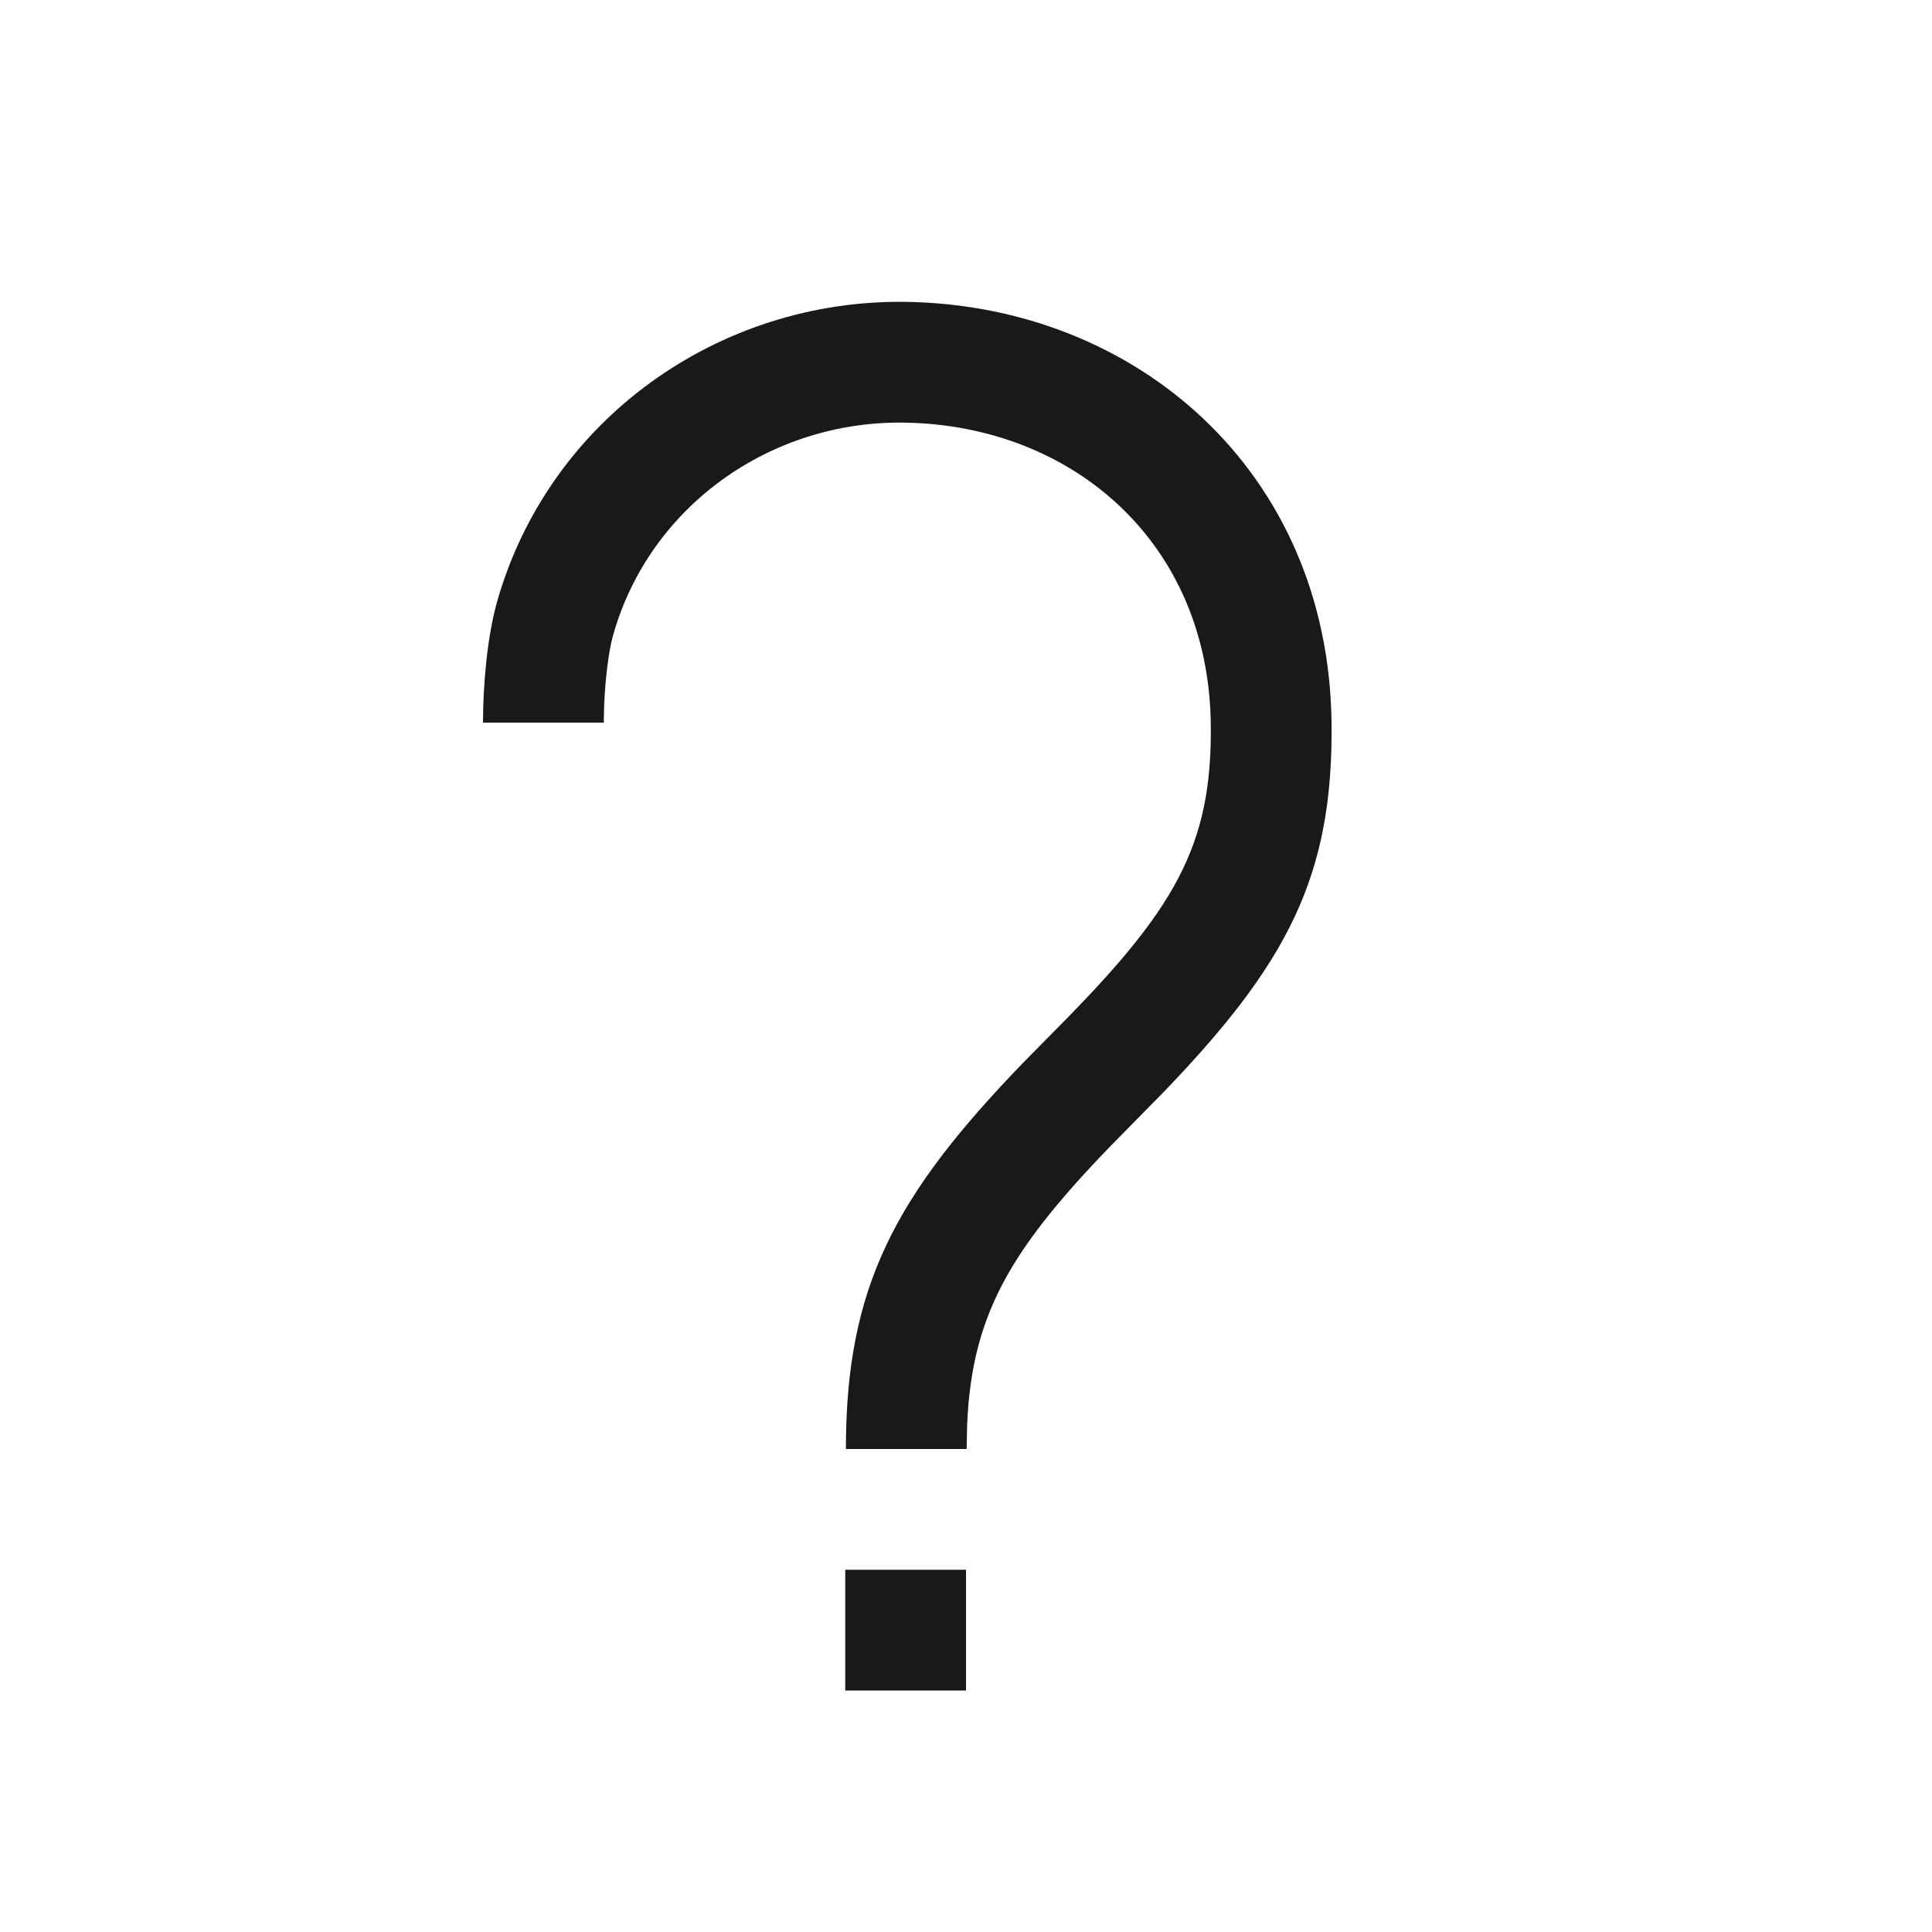
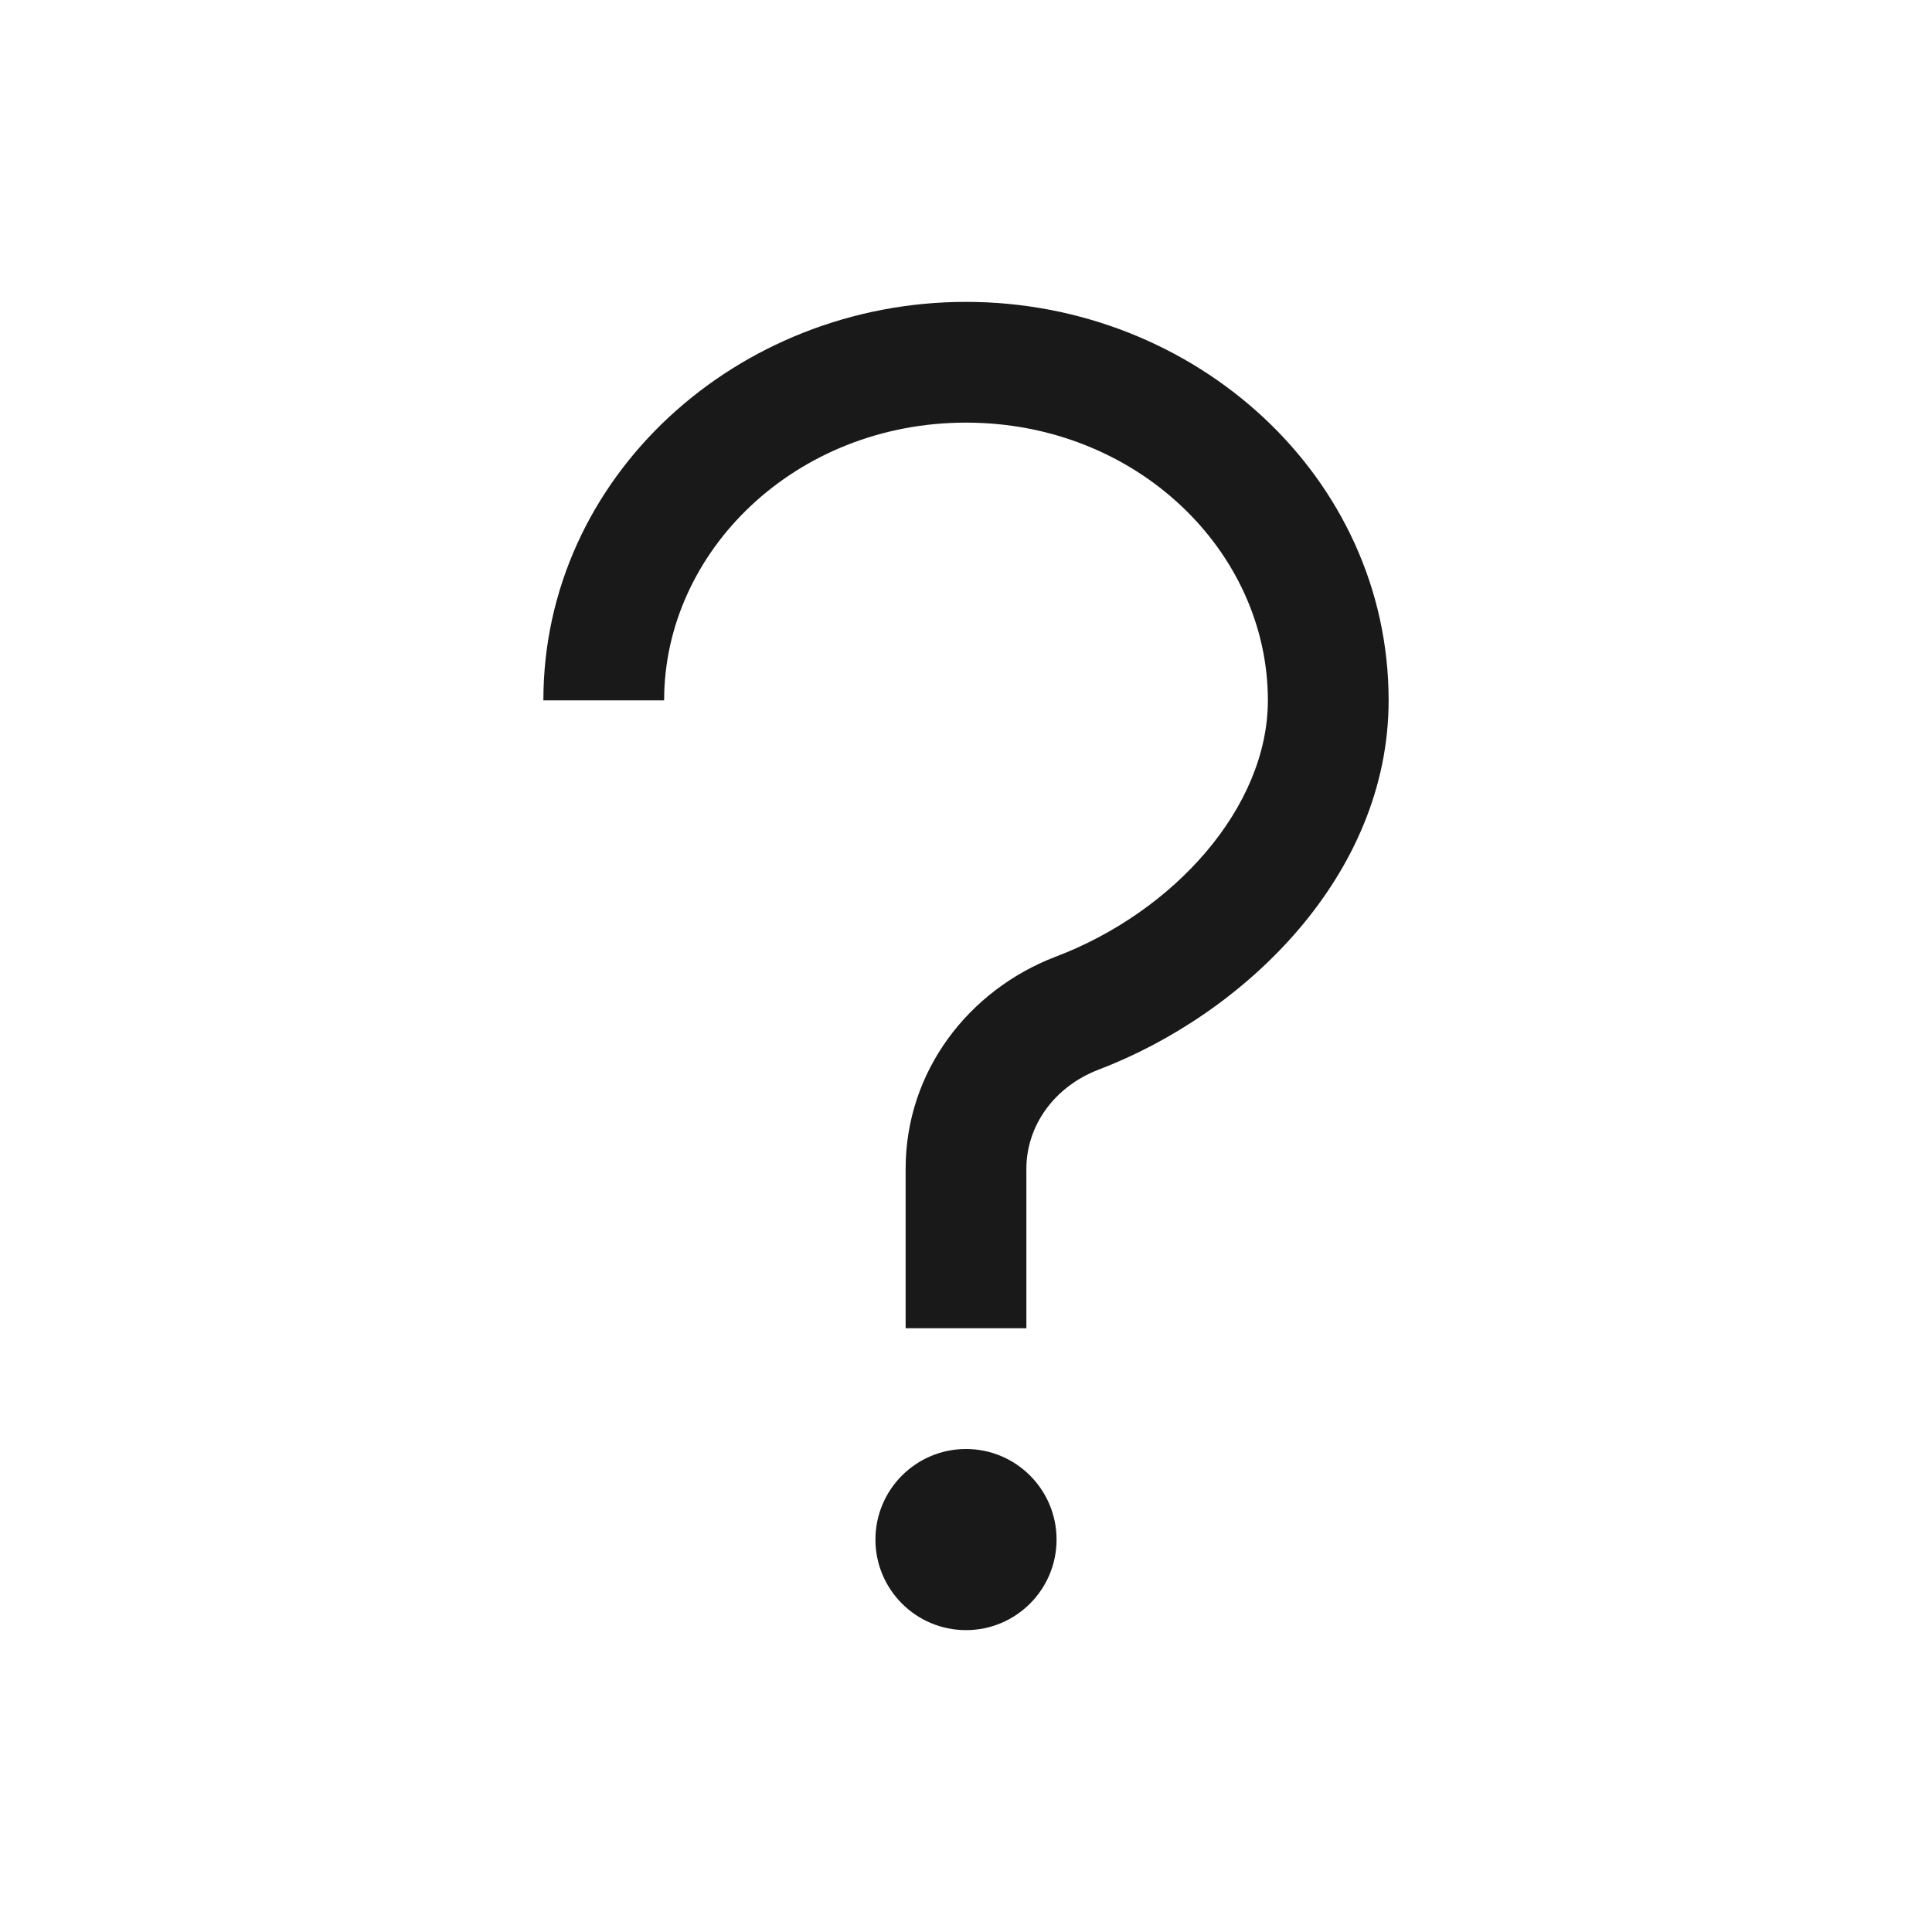
- <svg xmlns="http://www.w3.org/2000/svg" viewBox="0 0 1024 1024" version="1.1">
-   <path fill-opacity=".9" fill-rule="evenodd" d="M512 832L512 896 448 896 448 832 512 832ZM480.521 160.004C602.03 161.983 703.914 249.519 705.731 382.59 706.848 464.404 682.252 510.794 616.552 579.022L599.723 596.124C537.68 658.413 515.169 693.68 512.598 755.307L512.344 768 448.344 768C448.344 682.173 474.205 633.859 541.981 563.598L558.403 546.92C622.657 482.408 642.629 448.739 641.737 383.464 640.425 287.35 568.37 225.443 479.479 223.996 408.553 222.841 344.352 268.162 324.98 336.574 322.518 345.27 320.808 360.108 320.222 373.435L320 383.027 256 383.027C256 362.518 258.386 336.85 263.401 319.138 290.861 222.163 381.205 158.387 480.521 160.004Z" />
+ <svg xmlns="http://www.w3.org/2000/svg" width="16" height="16" viewBox="0 0 16 16" fill="none">
+   <path d="M8 2.5C6.103 2.5 4.5 3.948 4.5 5.8H5.5C5.5 4.564 6.589 3.5 8 3.5C9.411 3.5 10.5 4.564 10.5 5.8C10.5 6.684 9.725 7.551 8.74 7.924L8.737 7.925C8.024 8.2 7.5 8.869 7.5 9.68V11H8.5V9.68C8.5 9.324 8.729 9.001 9.096 8.859C10.304 8.4 11.5 7.251 11.5 5.8C11.5 3.948 9.897 2.5 8 2.5Z" fill="black" fill-opacity="0.9" />
+   <path d="M8 12C7.586 12 7.25 12.336 7.25 12.75C7.25 13.164 7.586 13.5 8 13.5C8.414 13.5 8.75 13.164 8.75 12.75C8.75 12.336 8.414 12 8 12Z" fill="black" fill-opacity="0.9" />
</svg>
